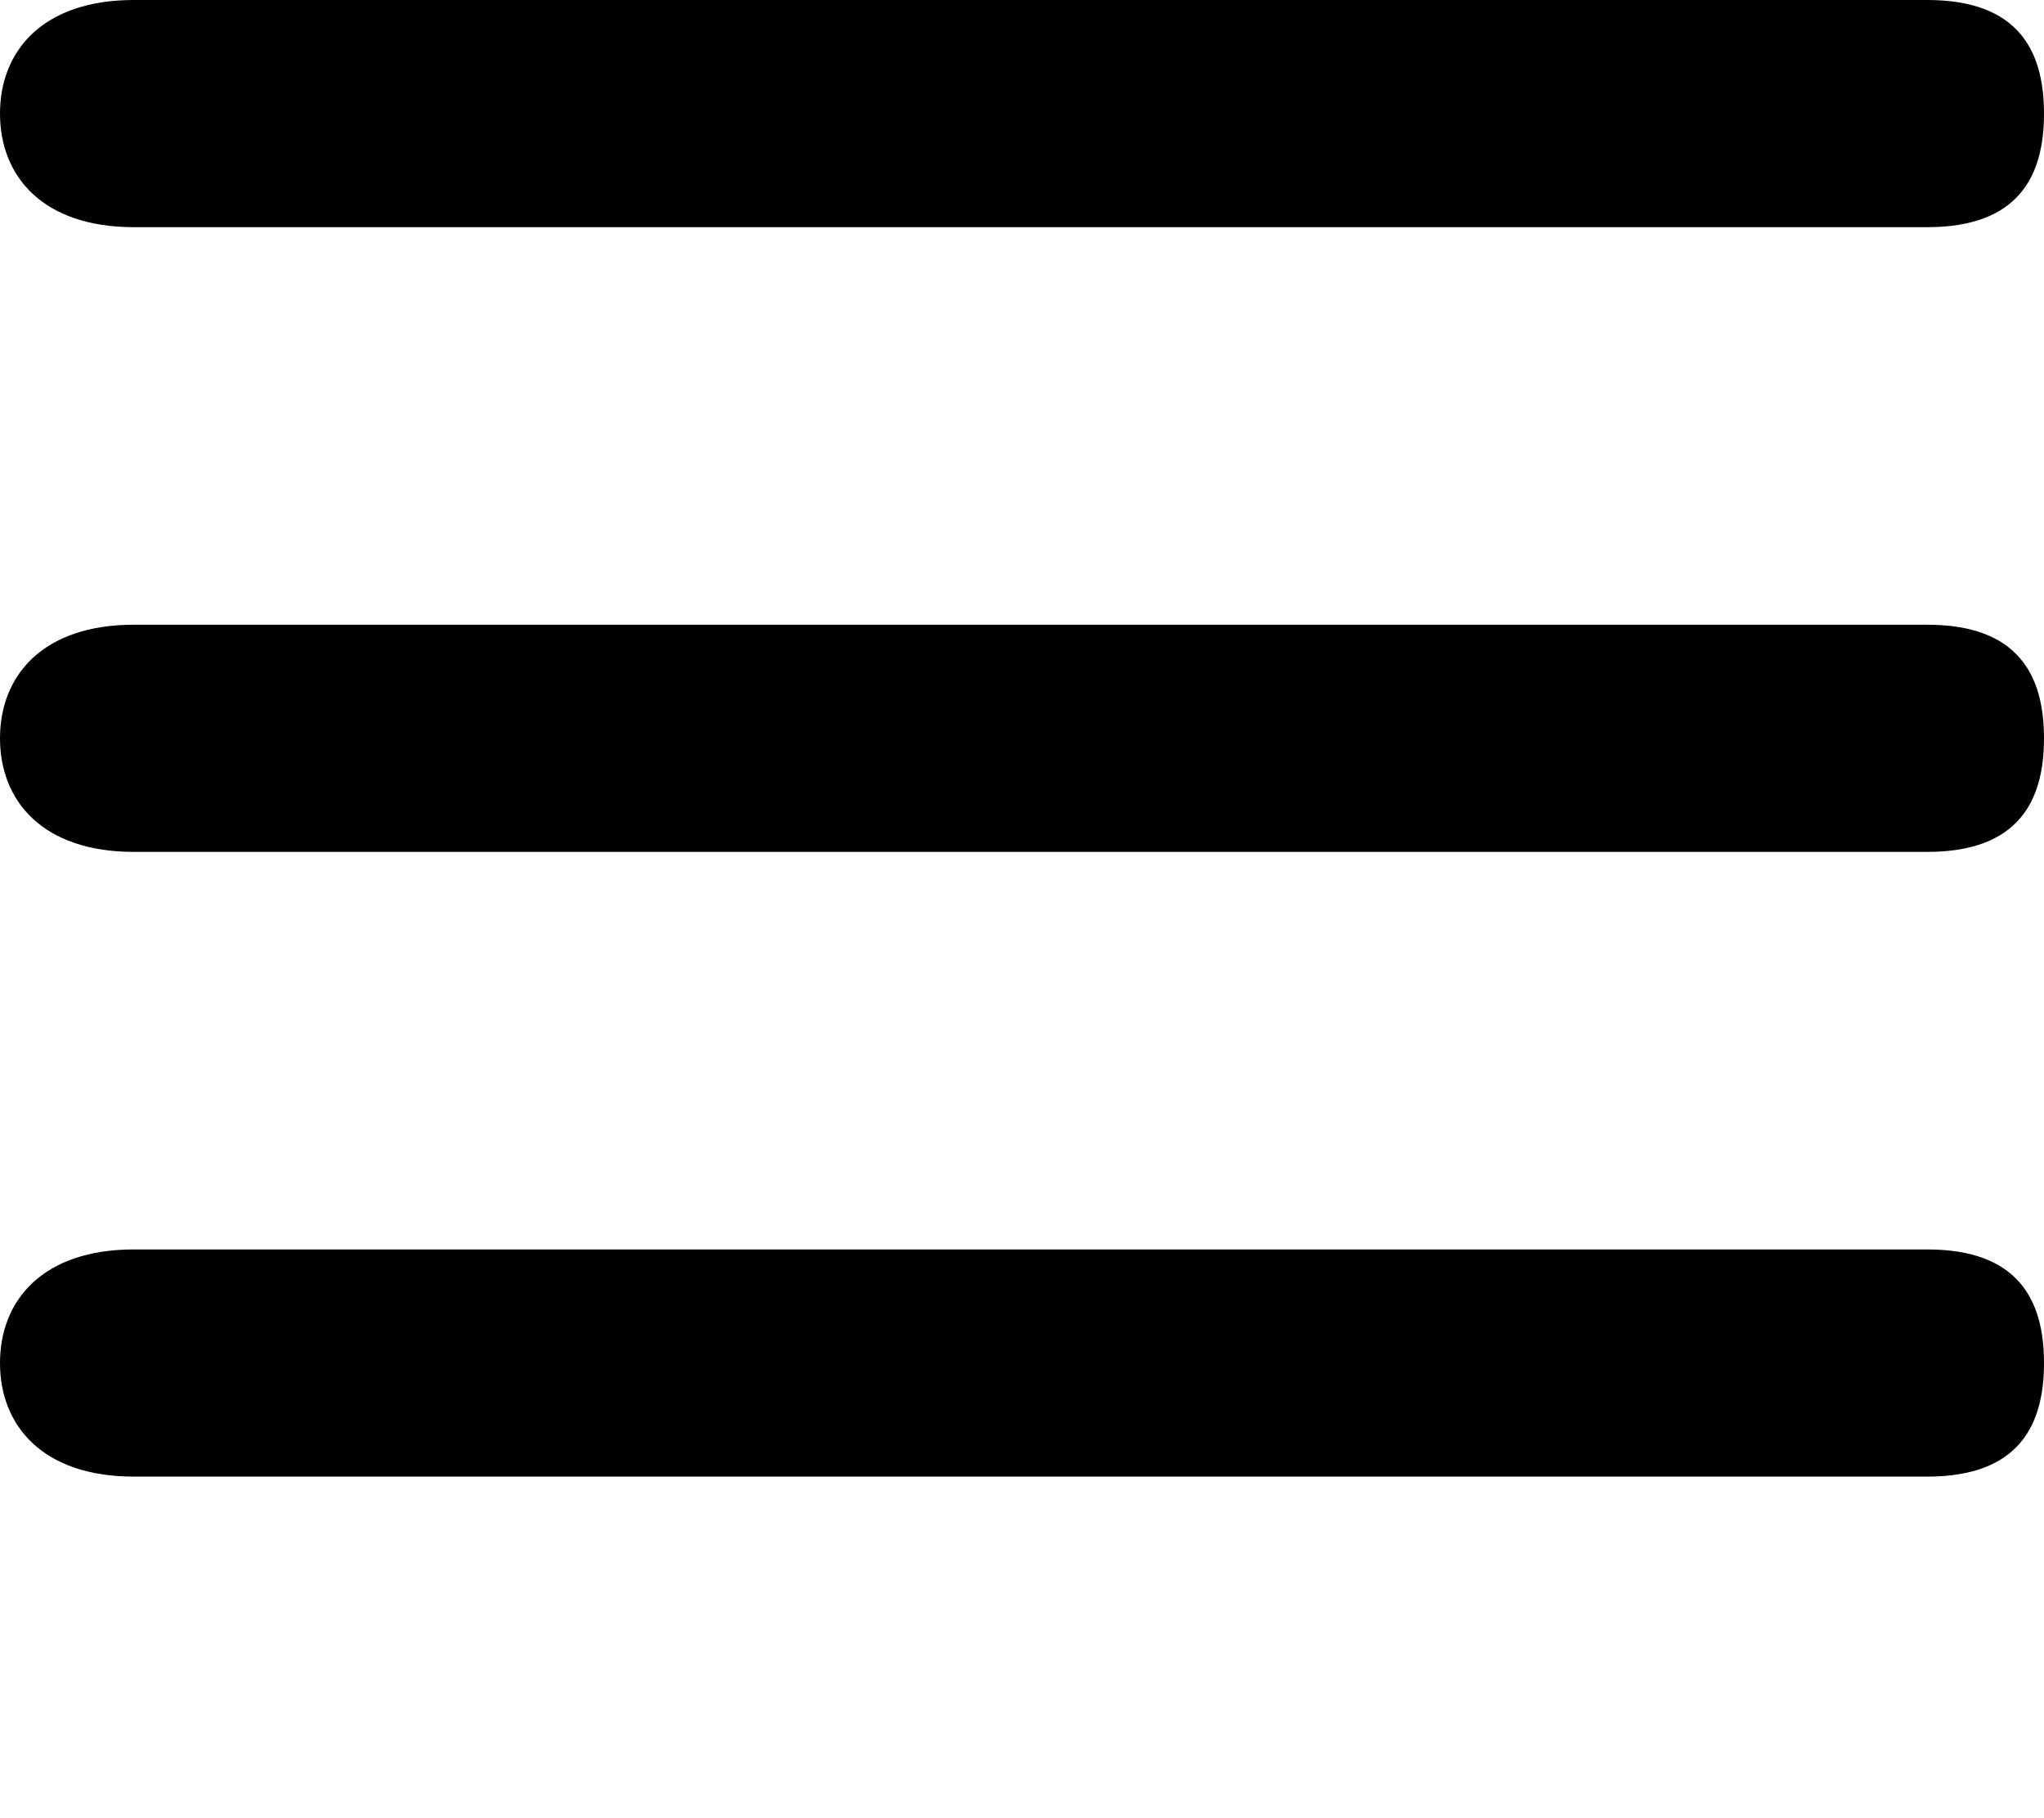
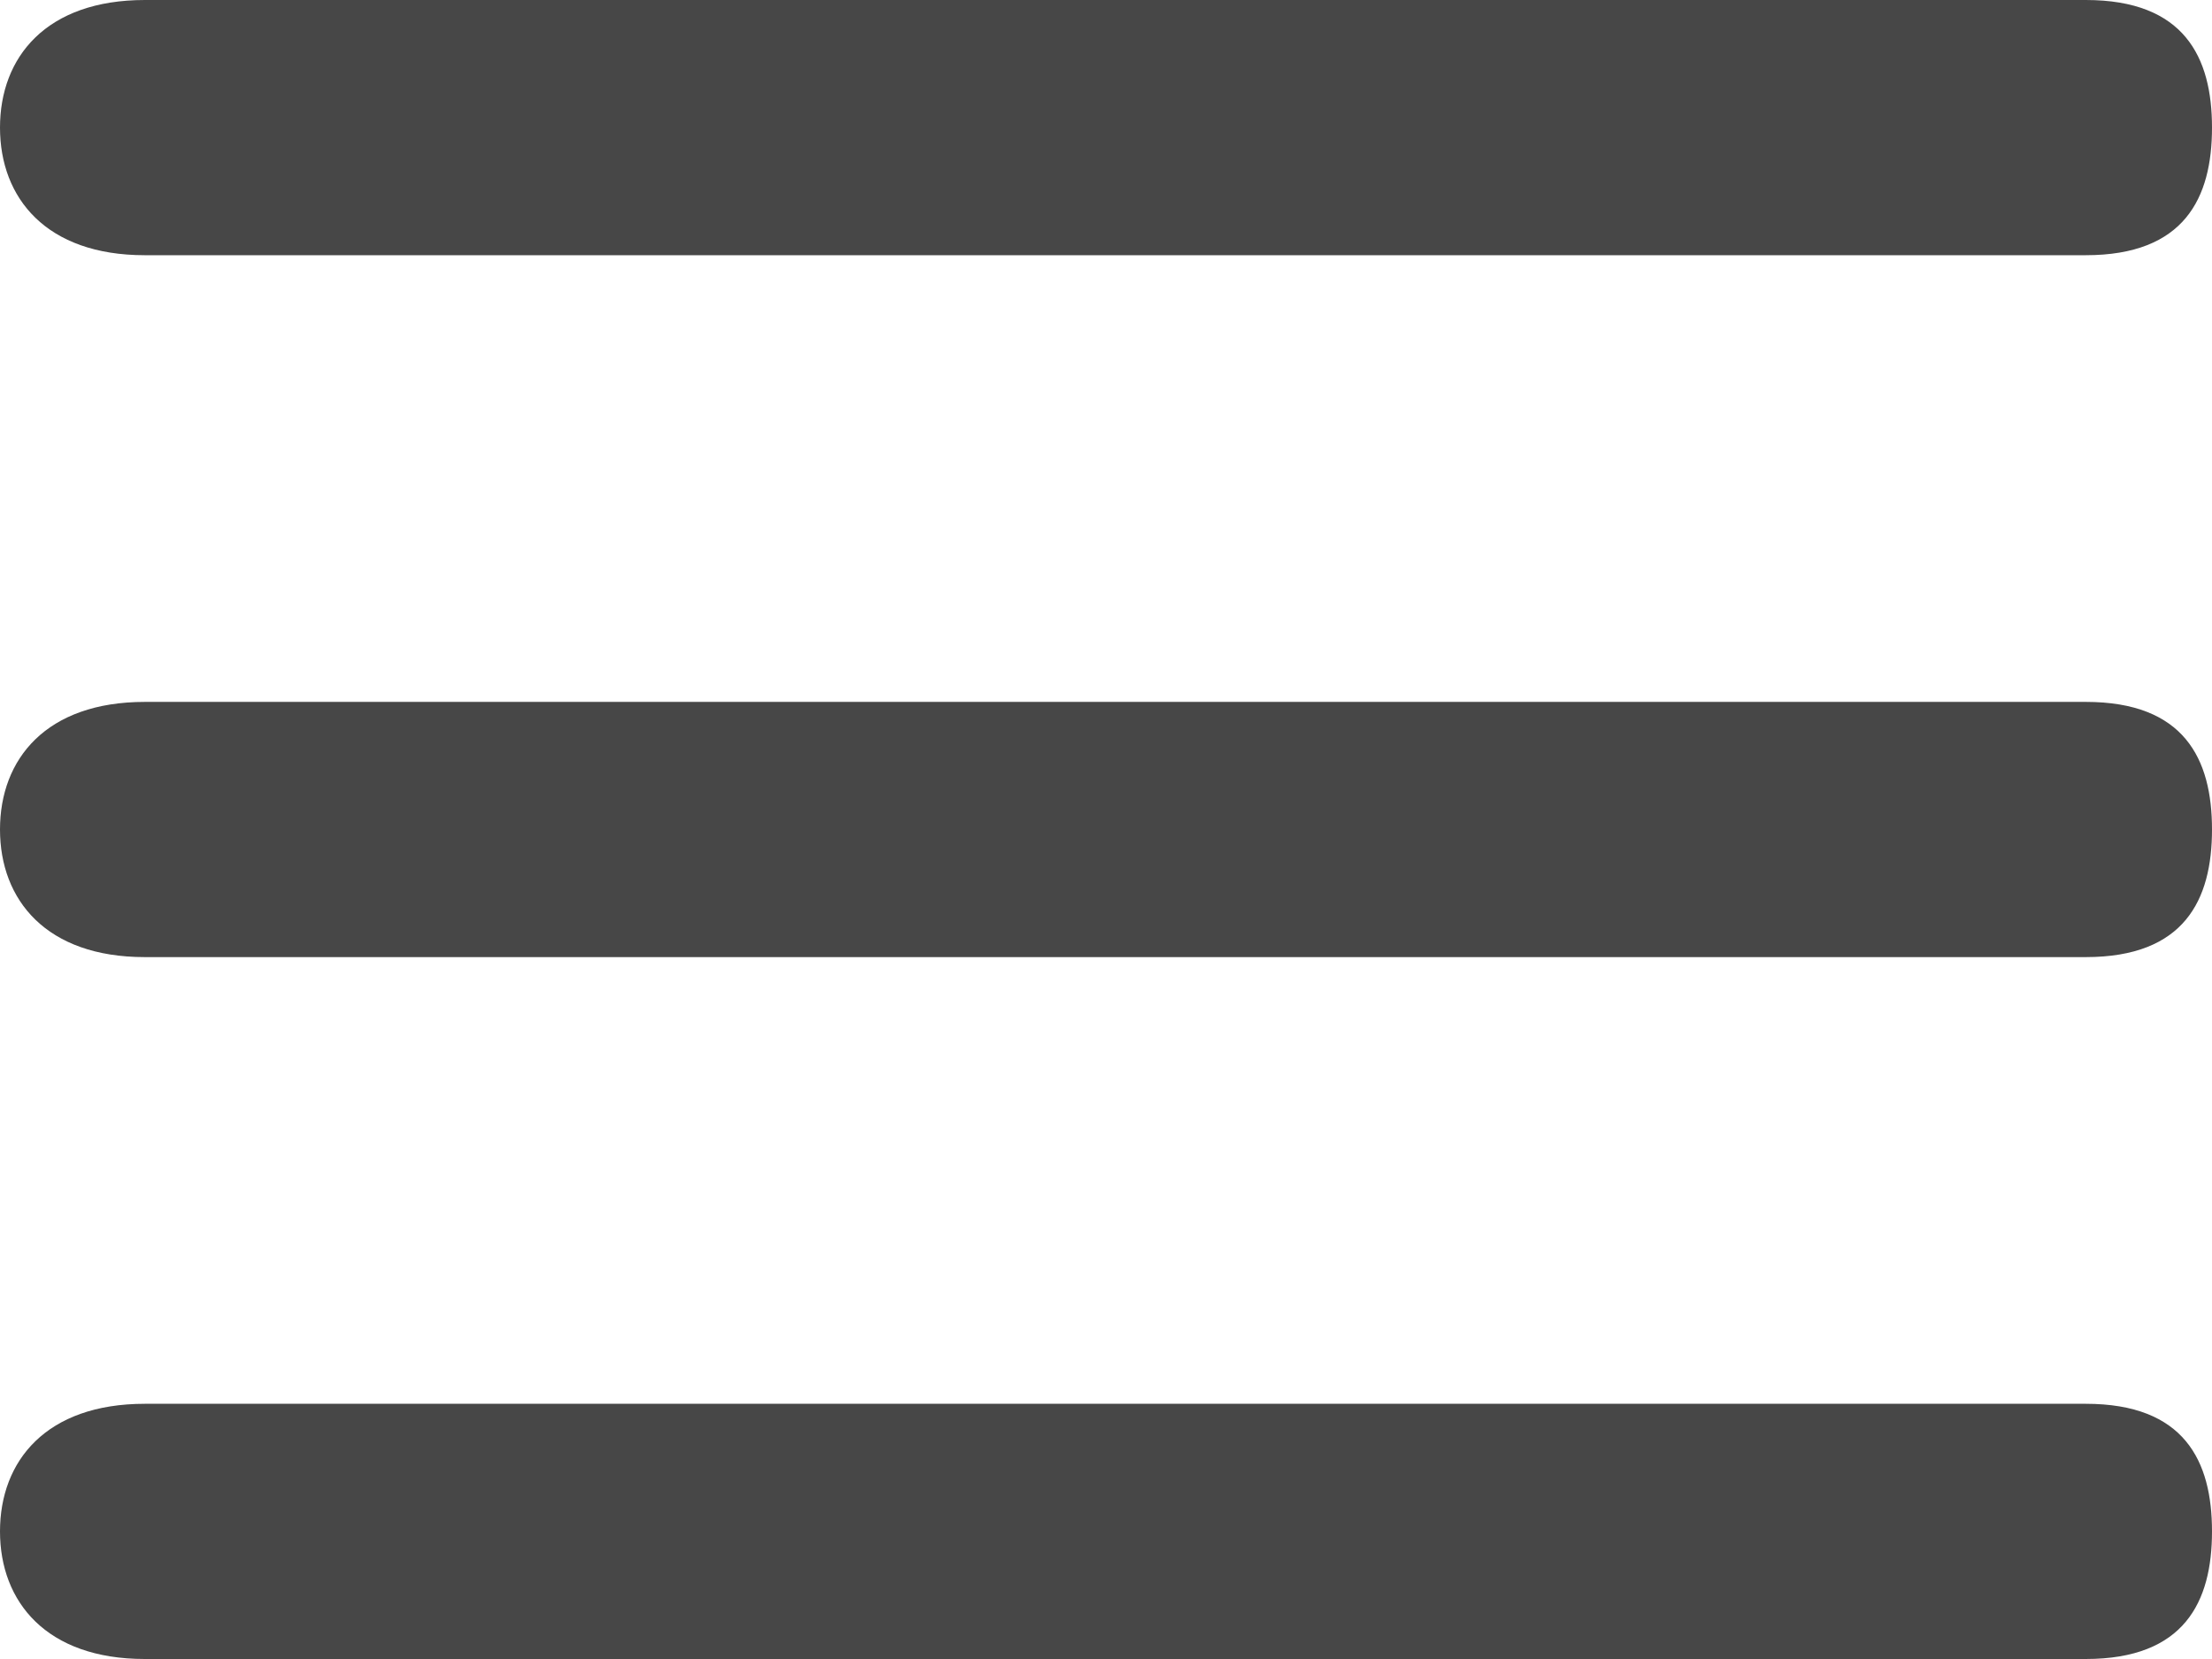
- <svg xmlns="http://www.w3.org/2000/svg" viewBox="0 0 18 16">
-   <defs />
-   <g fill="#000" fill-rule="nonzero">
-     <path d="M0 1c0-.552.376-1 1.179-1H16.972C17.775 0 18 .448 18 1s-.225 1-1.028 1H1.179C.376 2 0 1.552 0 1zM0 6.5c0-.552.376-1 1.179-1H16.972C17.775 5.5 18 5.948 18 6.5s-.225 1-1.028 1H1.179C.376 7.5 0 7.052 0 6.5zM0 12c0-.552.376-1 1.179-1H16.972C17.775 11 18 11.448 18 12s-.225 1-1.028 1H1.179C.376 13 0 12.552 0 12z" />
-   </g>
+ <svg xmlns="http://www.w3.org/2000/svg" viewBox="0 0 16 12">
+   <path d="M0 .923C0 .413.334 0 1.048 0h14.039C15.8 0 16 .414 16 .923c0 .51-.2.923-.913.923H1.047C.335 1.846 0 1.433 0 .923ZM0 6c0-.51.334-.923 1.048-.923h14.039c.713 0 .913.413.913.923s-.2.923-.913.923H1.047C.335 6.923 0 6.51 0 6Zm0 5.077c0-.51.334-.923 1.048-.923h14.039c.713 0 .913.413.913.923s-.2.923-.913.923H1.047C.335 12 0 11.586 0 11.077Z" fill="#474747" />
</svg>
